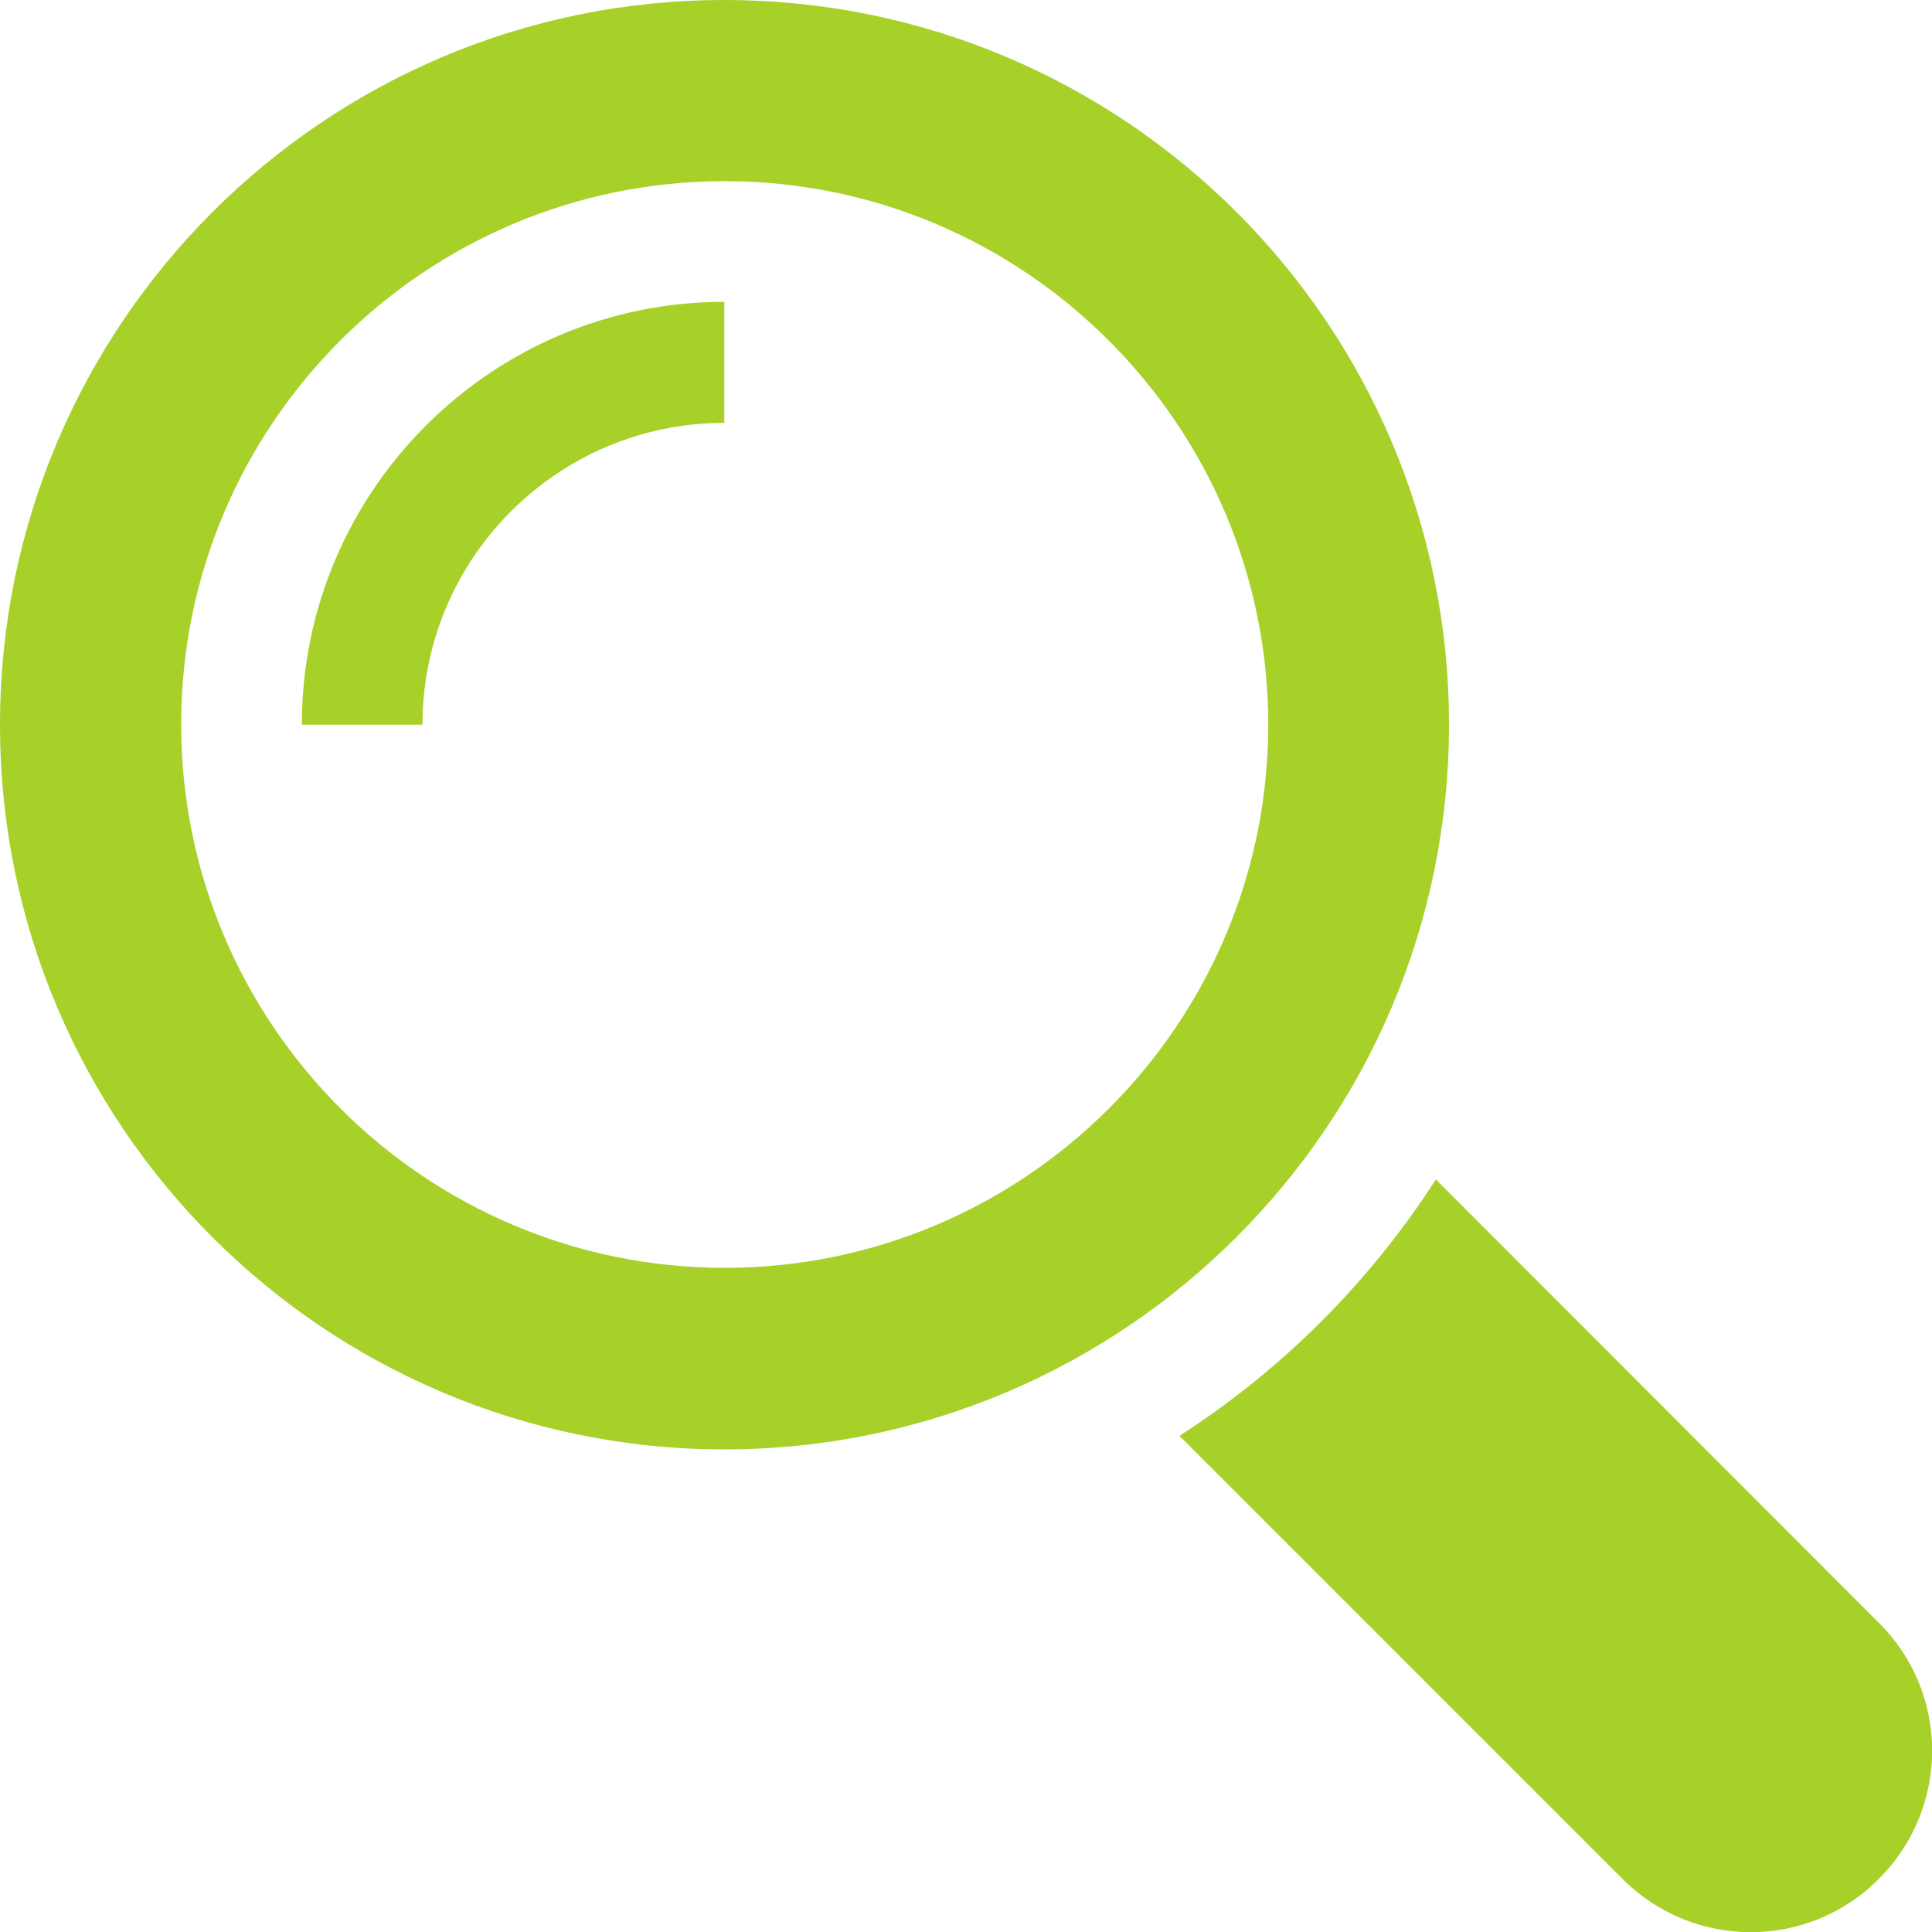
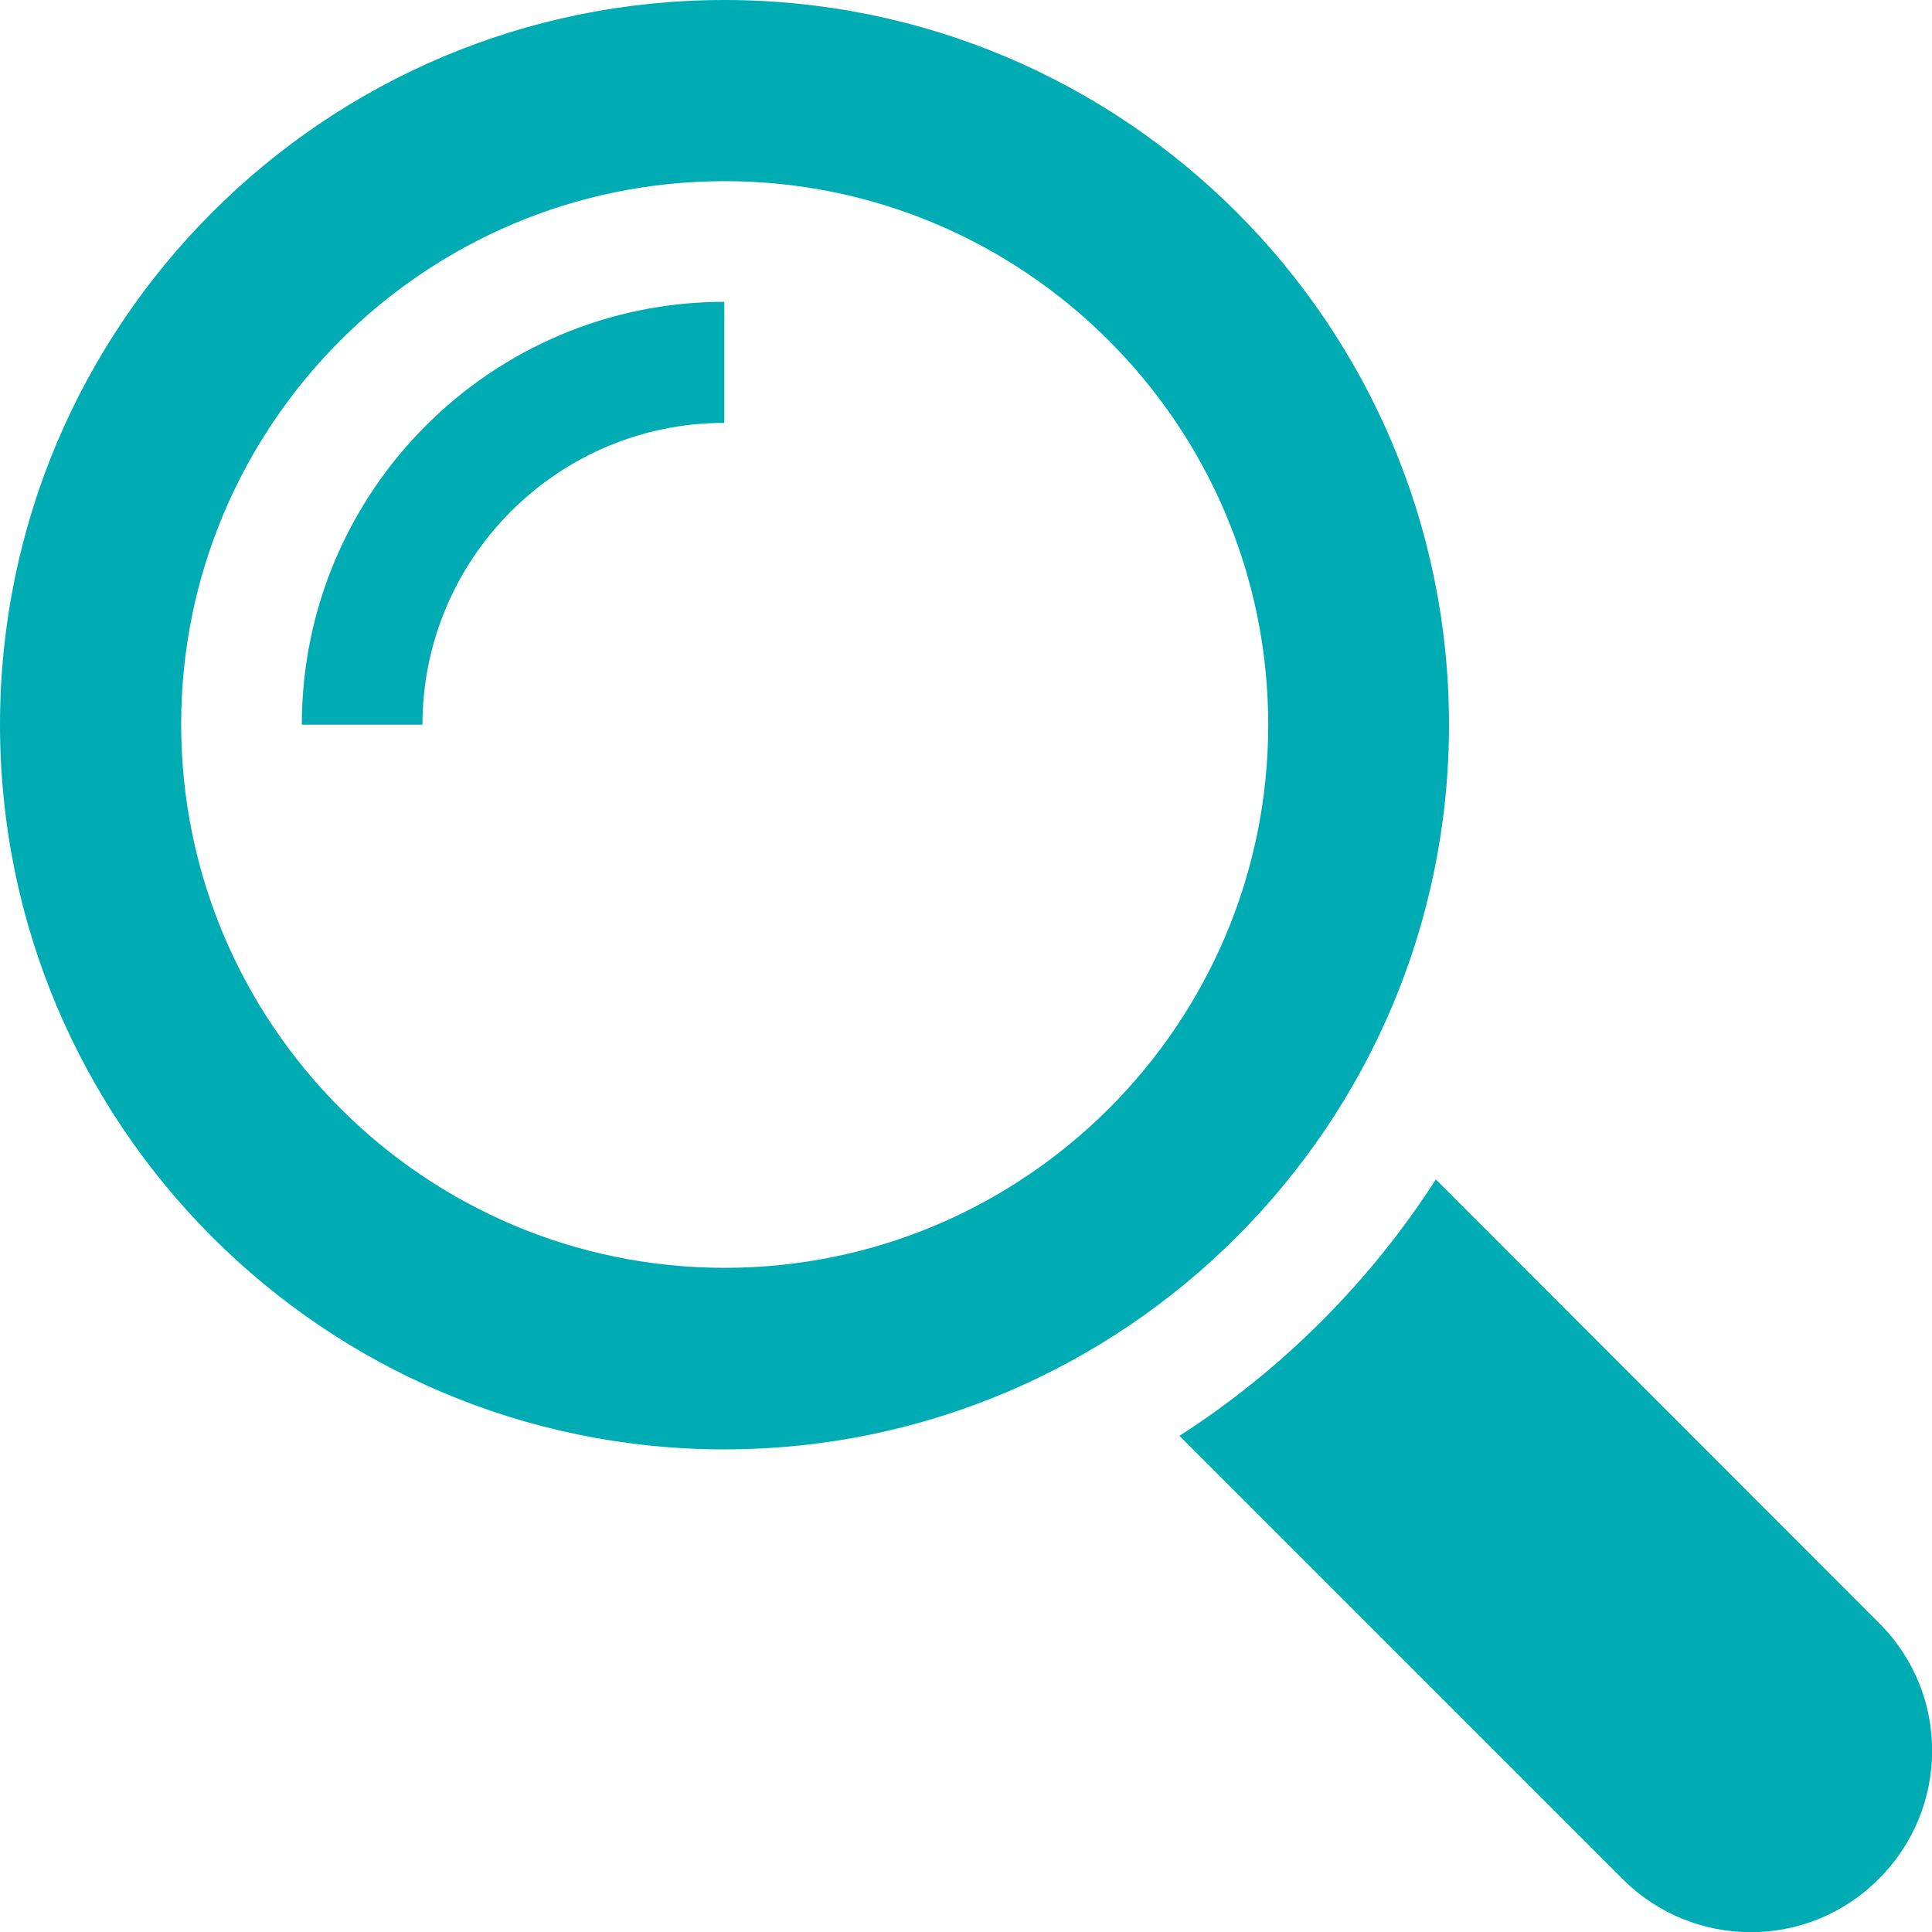
<svg xmlns="http://www.w3.org/2000/svg" version="1.1" id="Capa_1" x="0px" y="0px" viewBox="0 0 485.2 485.2" style="enable-background:new 0 0 485.2 485.2;" xml:space="preserve">
  <style type="text/css">
- 	.st0{fill:#A7D129;}
+ 	.st0{fill:#00ACB4;}
</style>
  <g>
    <g>
      <path class="st0" d="M471.9,407.6L360.6,296.2C344,322,322,344,296.2,360.6l111.3,111.3c17.8,17.8,46.6,17.8,64.3,0    C489.7,454.1,489.7,425.3,471.9,407.6z" />
      <path class="st0" d="M363.9,182c0-100.5-81.5-182-182-182C81.5,0,0,81.5,0,182s81.5,182,182,182    C282.4,363.9,363.9,282.4,363.9,182z M182,318.4c-75.3,0-136.5-61.2-136.5-136.5S106.7,45.5,182,45.5    c75.2,0,136.5,61.2,136.5,136.5S257.2,318.4,182,318.4z" />
      <path class="st0" d="M75.8,182h30.3c0-41.8,34-75.8,75.8-75.8V75.8C123.4,75.8,75.8,123.4,75.8,182z" />
    </g>
  </g>
</svg>
